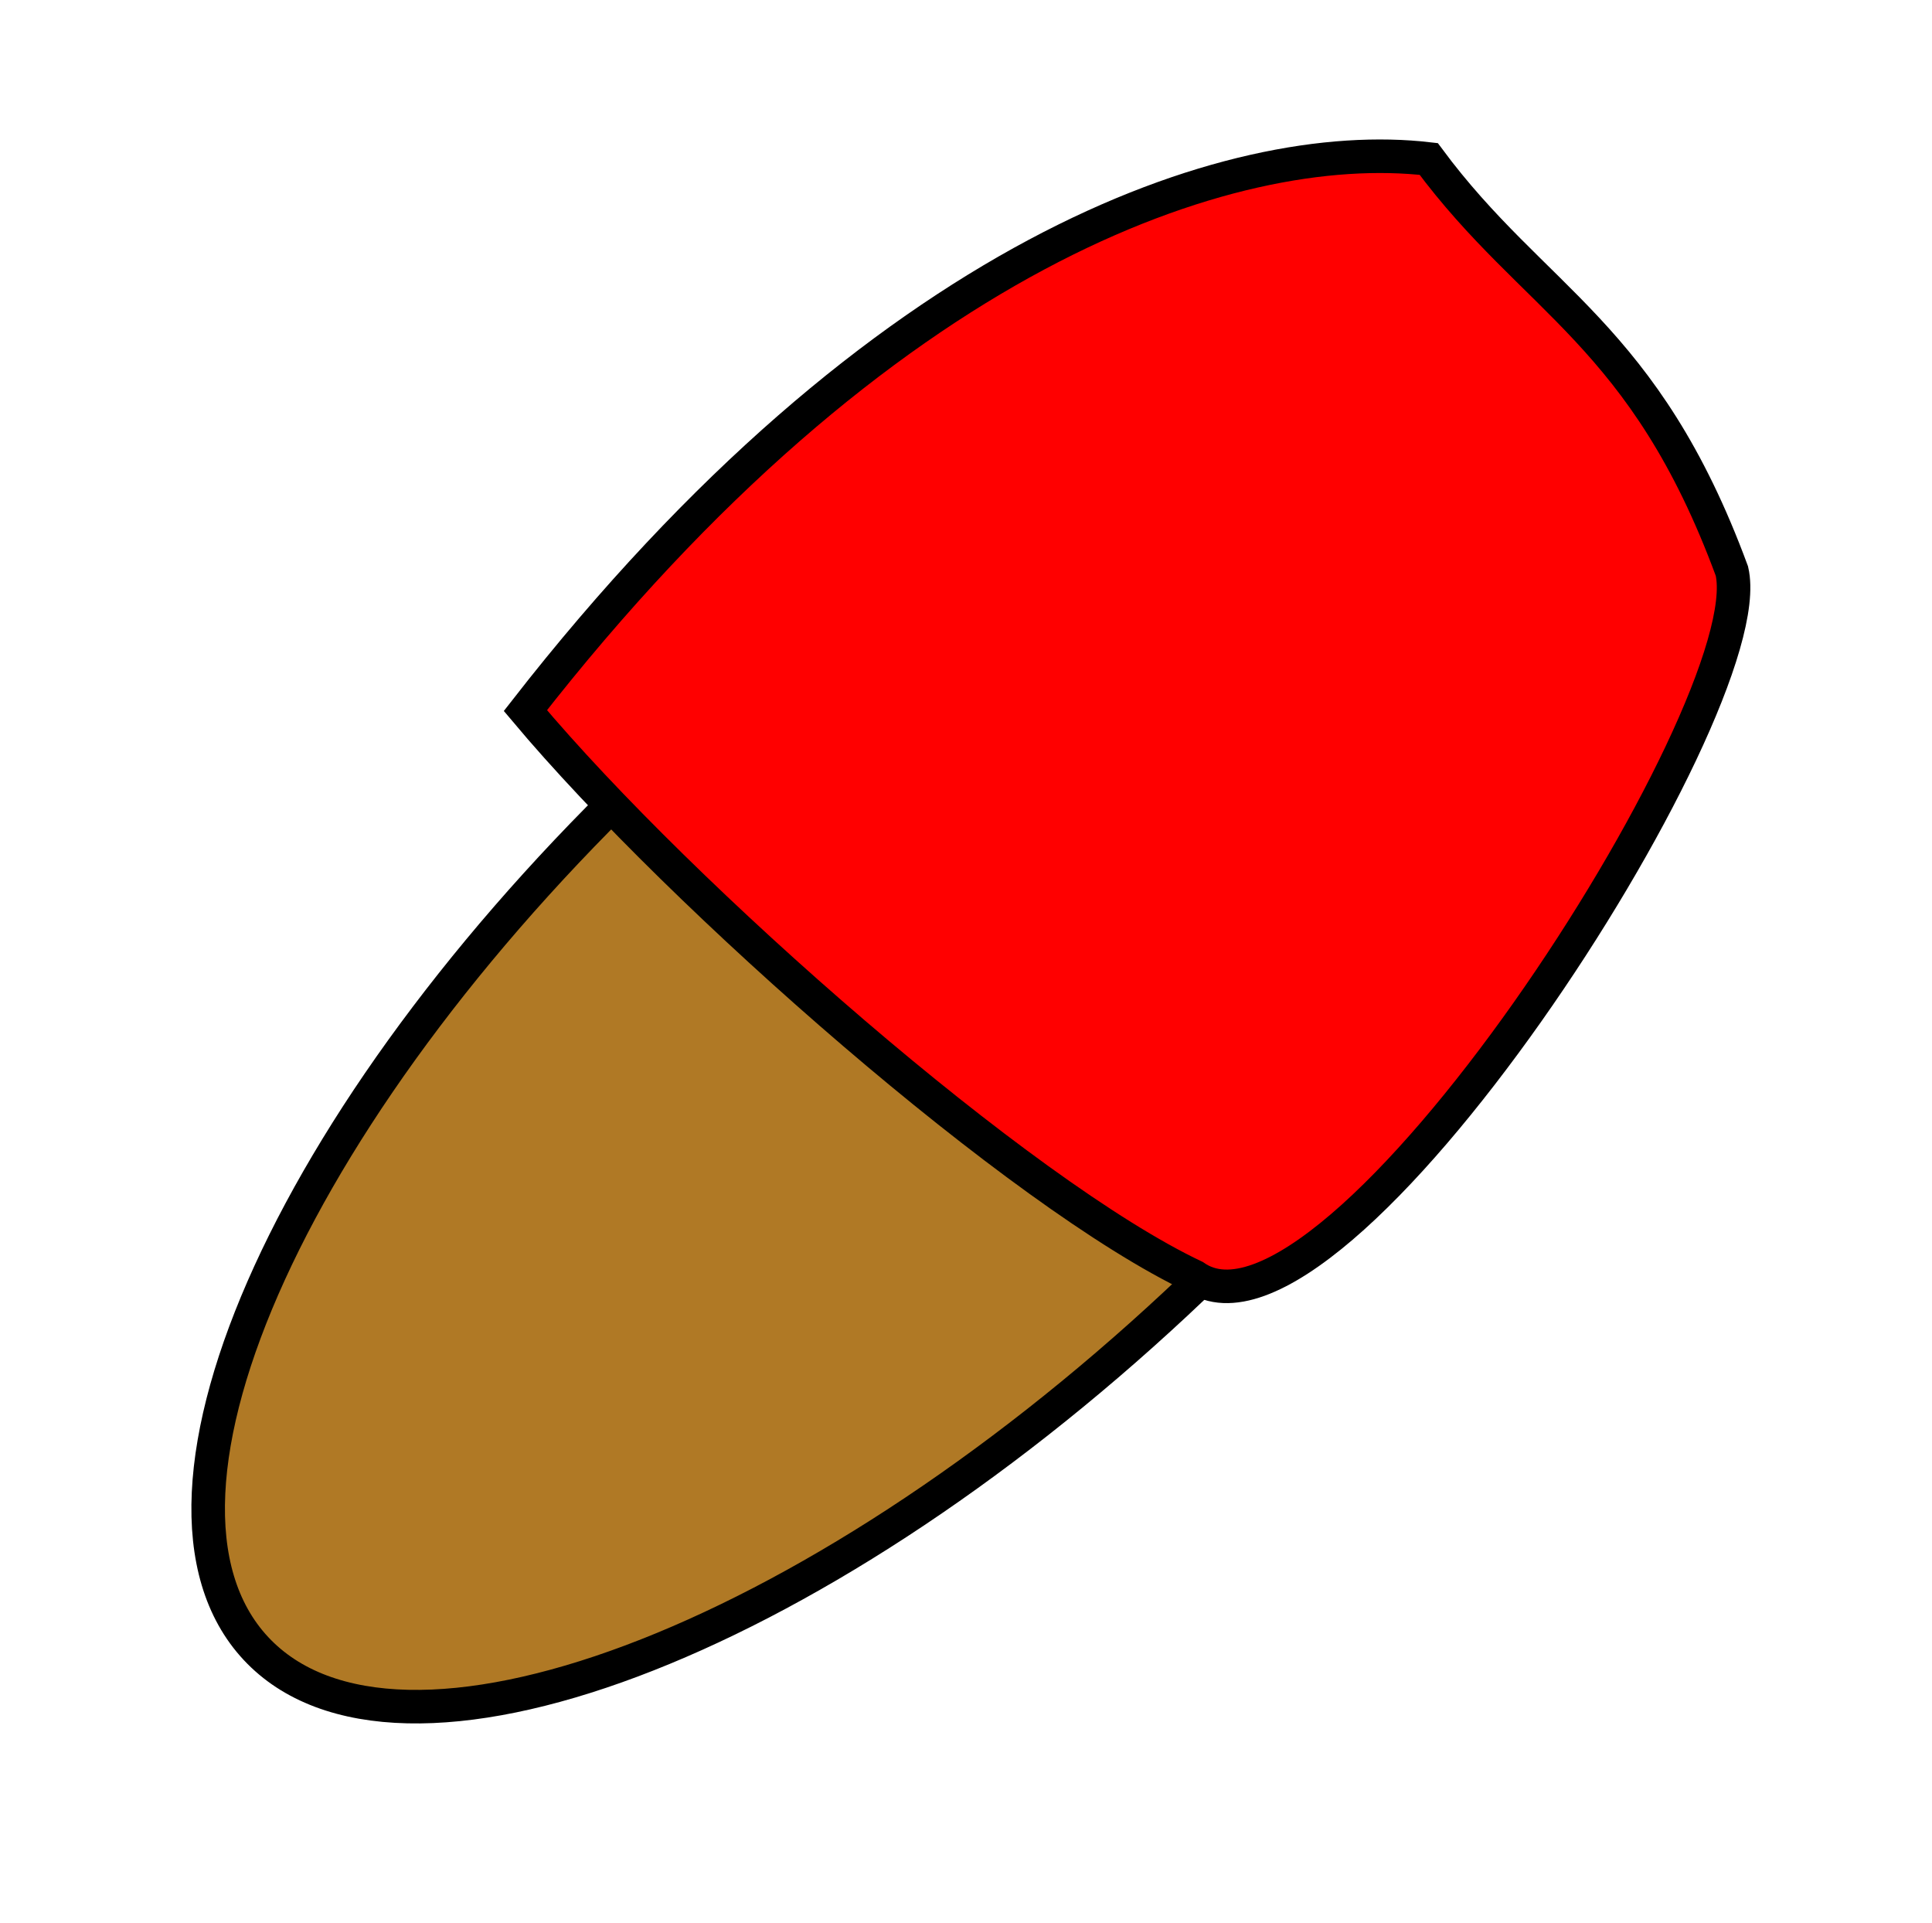
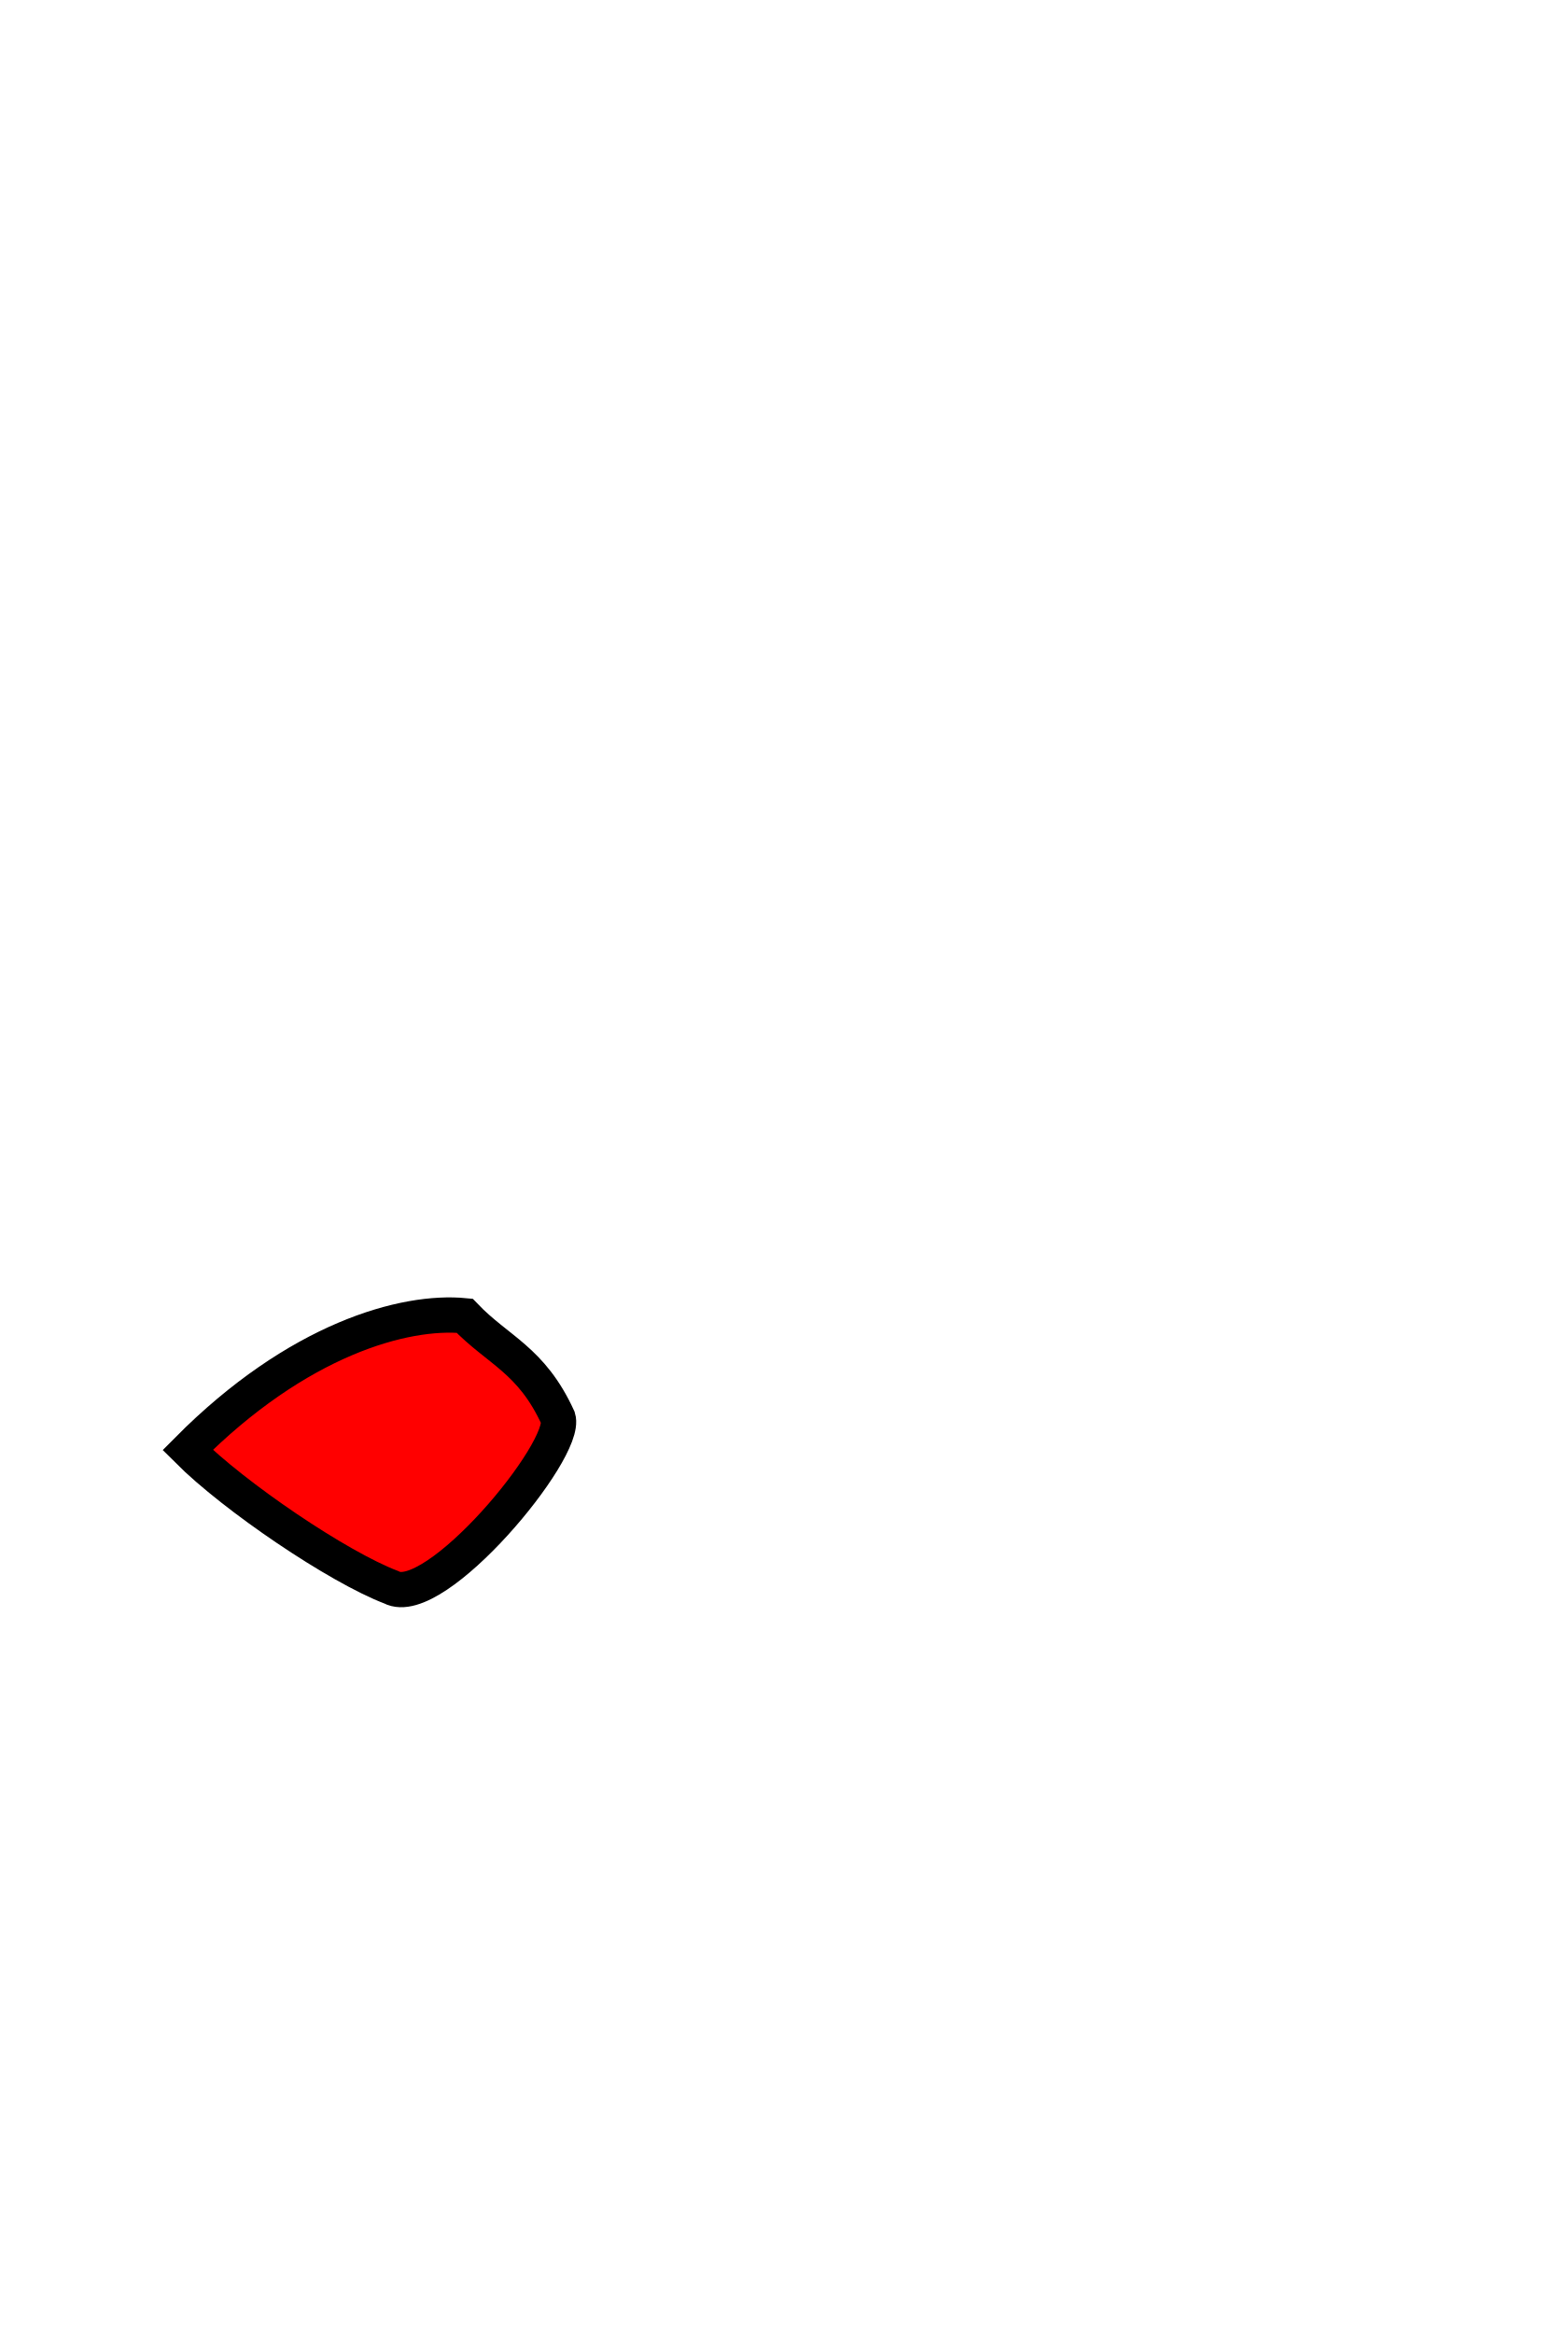
- <svg xmlns="http://www.w3.org/2000/svg" viewBox="16.657 270.743 115.212 114.655">
-   <ellipse style="stroke: rgb(0, 0, 0); fill: rgb(176, 121, 37); stroke-width: 2px;" cx="68.757" cy="300.819" rx="54.204" ry="22.376" transform="matrix(0.731354, -0.681998, 0.681998, 0.731354, -183.8836, 158.9531)" />
-   <path style="stroke: rgb(0, 0, 0); fill: rgb(255, 0, 0); stroke-width: 2px;" d="M 109.603 277.281 C 101.14 268.928 80.421 261.633 46.905 270.034 C 47.419 284.643 52.422 310.952 57.568 321.189 C 60.523 330.913 105.164 315.408 108.722 307.775 C 113.331 293.384 109.336 287.88 109.603 277.281 Z" transform="matrix(0.788011, -0.615661, 0.615661, 0.788011, -155.2229, 129.1995)" />
+ <svg xmlns="http://www.w3.org/2000/svg" xmlns:ns1="https://boxy-svg.com" viewBox="77.522 150.945 222.251 330.837" width="222.251px" height="330.837px">
+   <defs>
+     <ns1:export>
+       <ns1:file format="svg" />
+     </ns1:export>
+   </defs>
+   <ellipse style="stroke: rgb(0, 0, 0); fill: rgb(176, 121, 37); stroke-width: 5px; transform-origin: 106.519px 297.762px;" cx="68.757" cy="300.819" rx="35.963" ry="14.377" transform="matrix(0.8054931, -0.592605, 0.7848739, 0.66404, 42.90462, 45.31541)" />
+   <path style="stroke: rgb(0, 0, 0); fill: rgb(255, 0, 0); stroke-width: 5px; transform-origin: 225.721px 568.833px;" d="M 143.4 337.447 C 134.891 336.617 119.738 340.755 104.127 356.479 C 110.756 363.11 125.42 373.046 132.996 375.935 C 139.138 379.255 158.066 356.479 156.645 351.933 C 152.856 343.653 148.135 342.404 143.4 337.447 Z" />
</svg>
